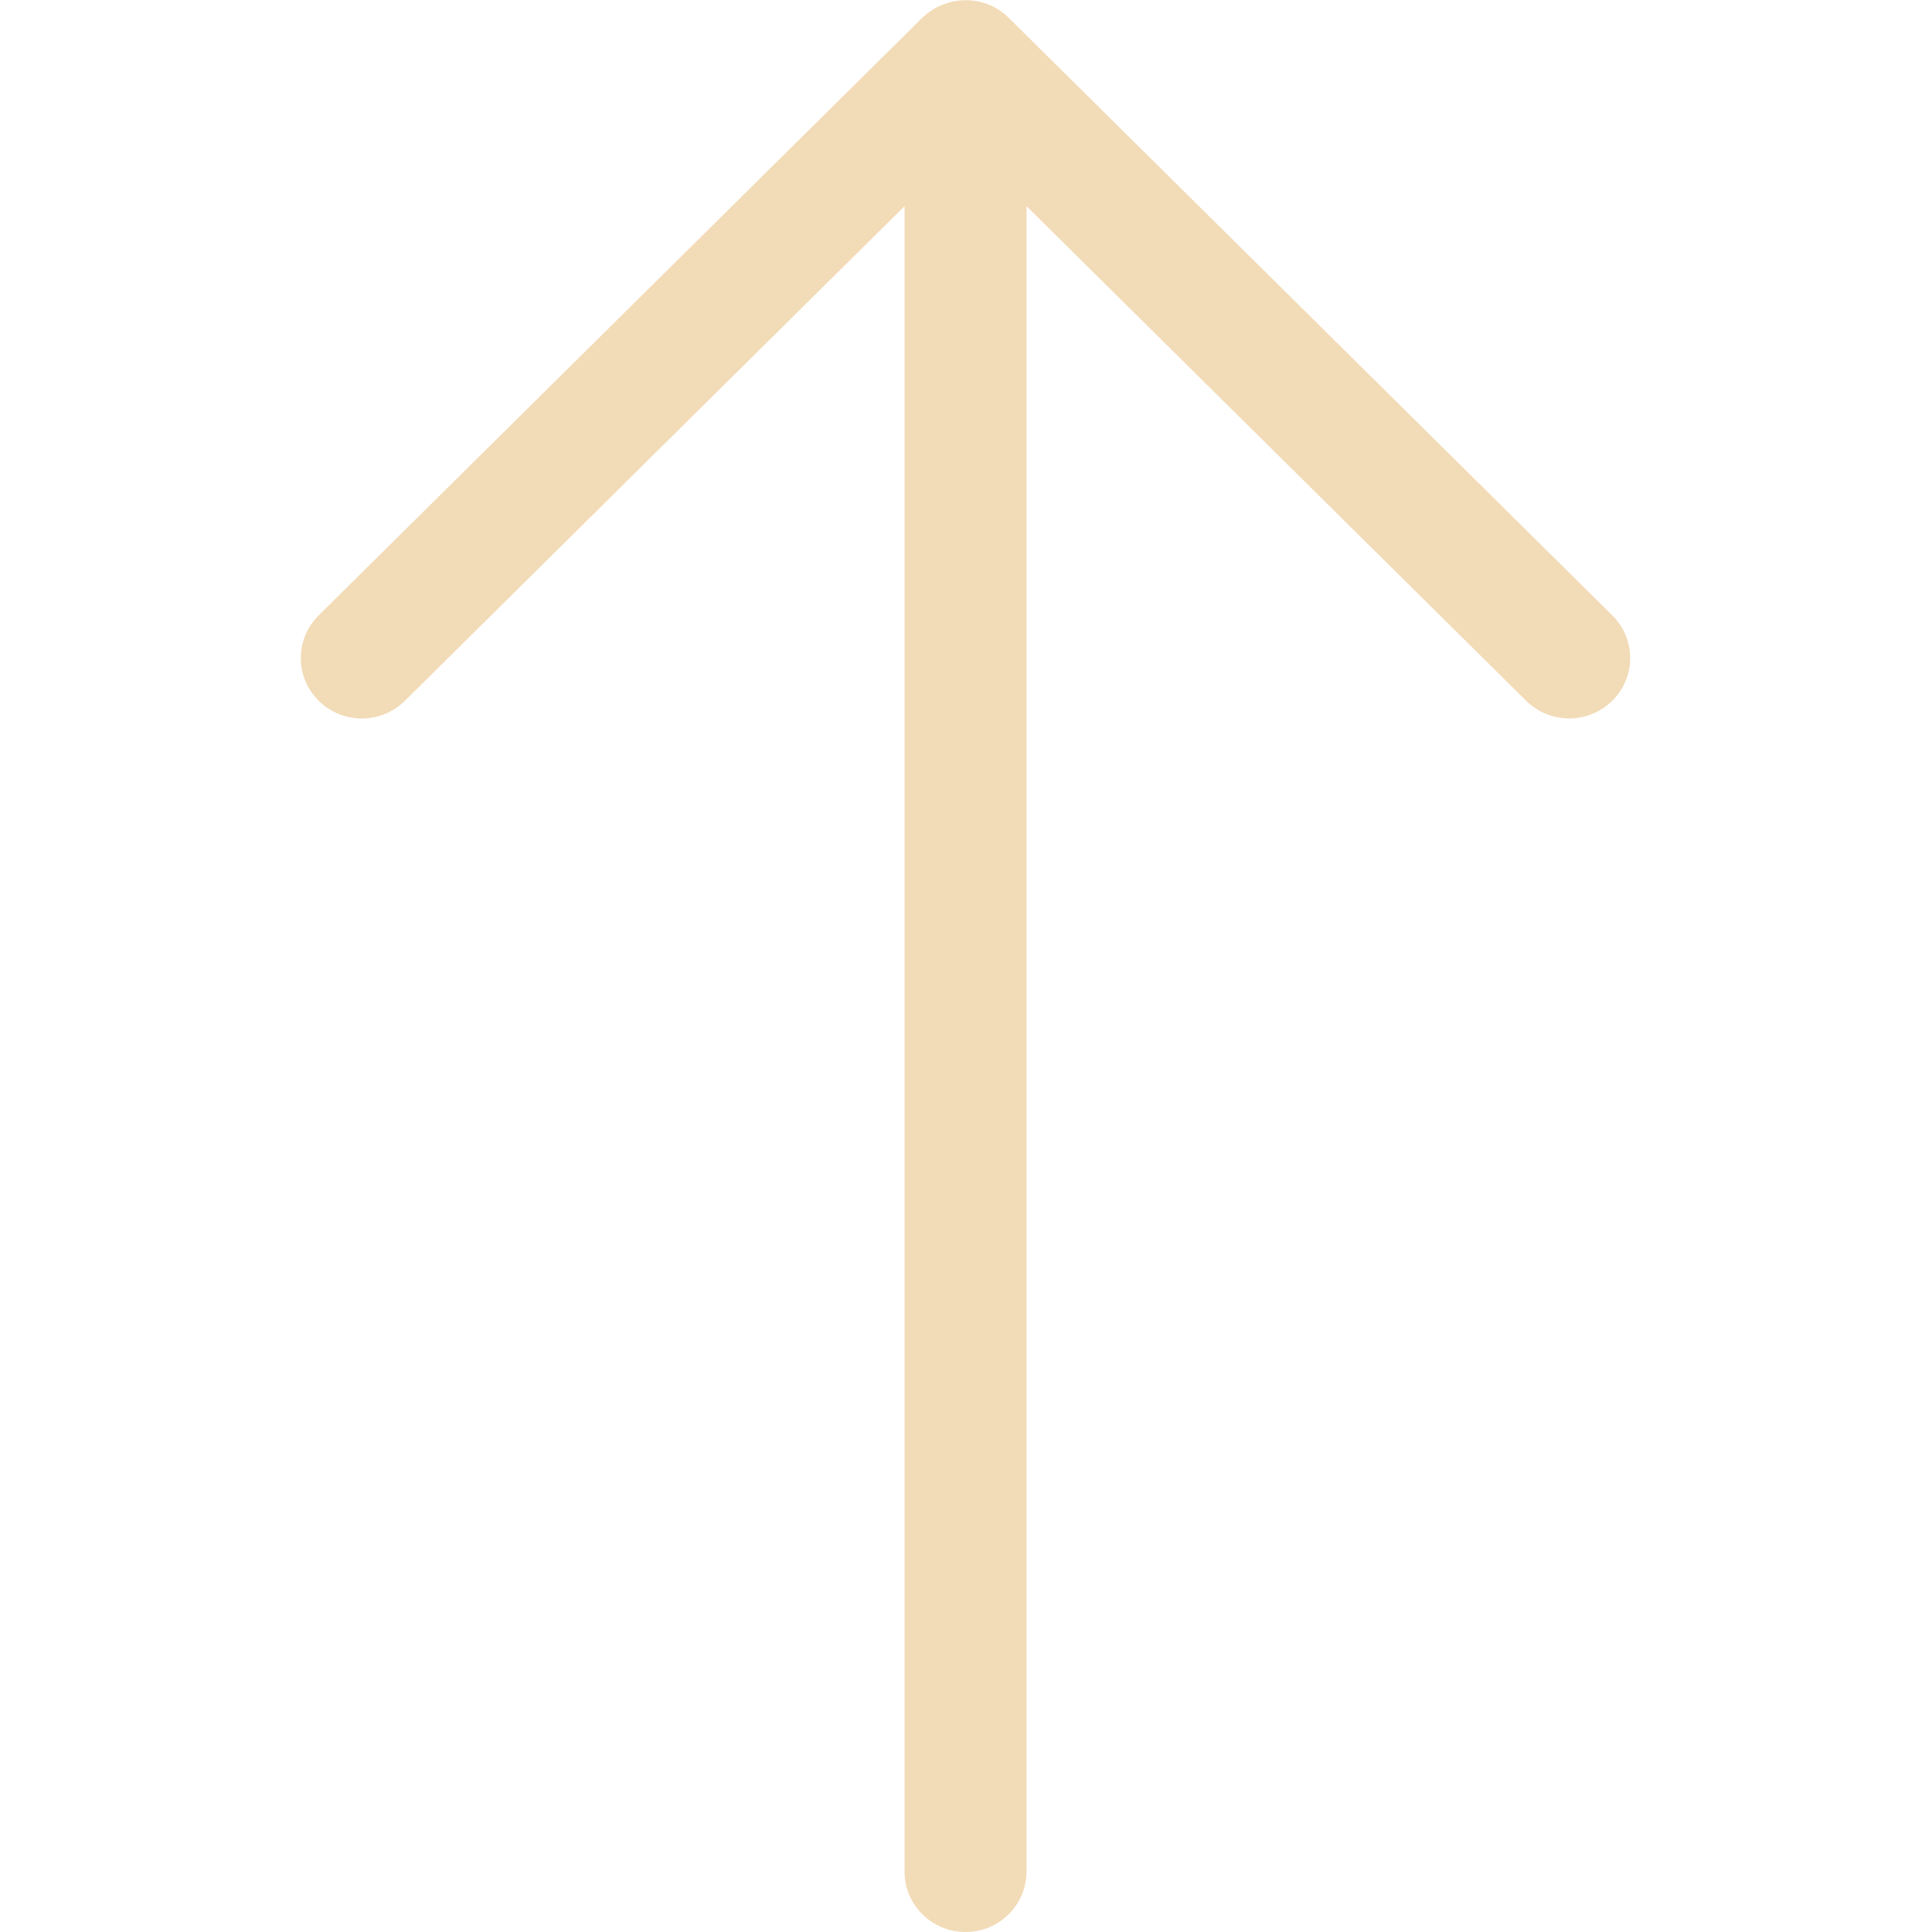
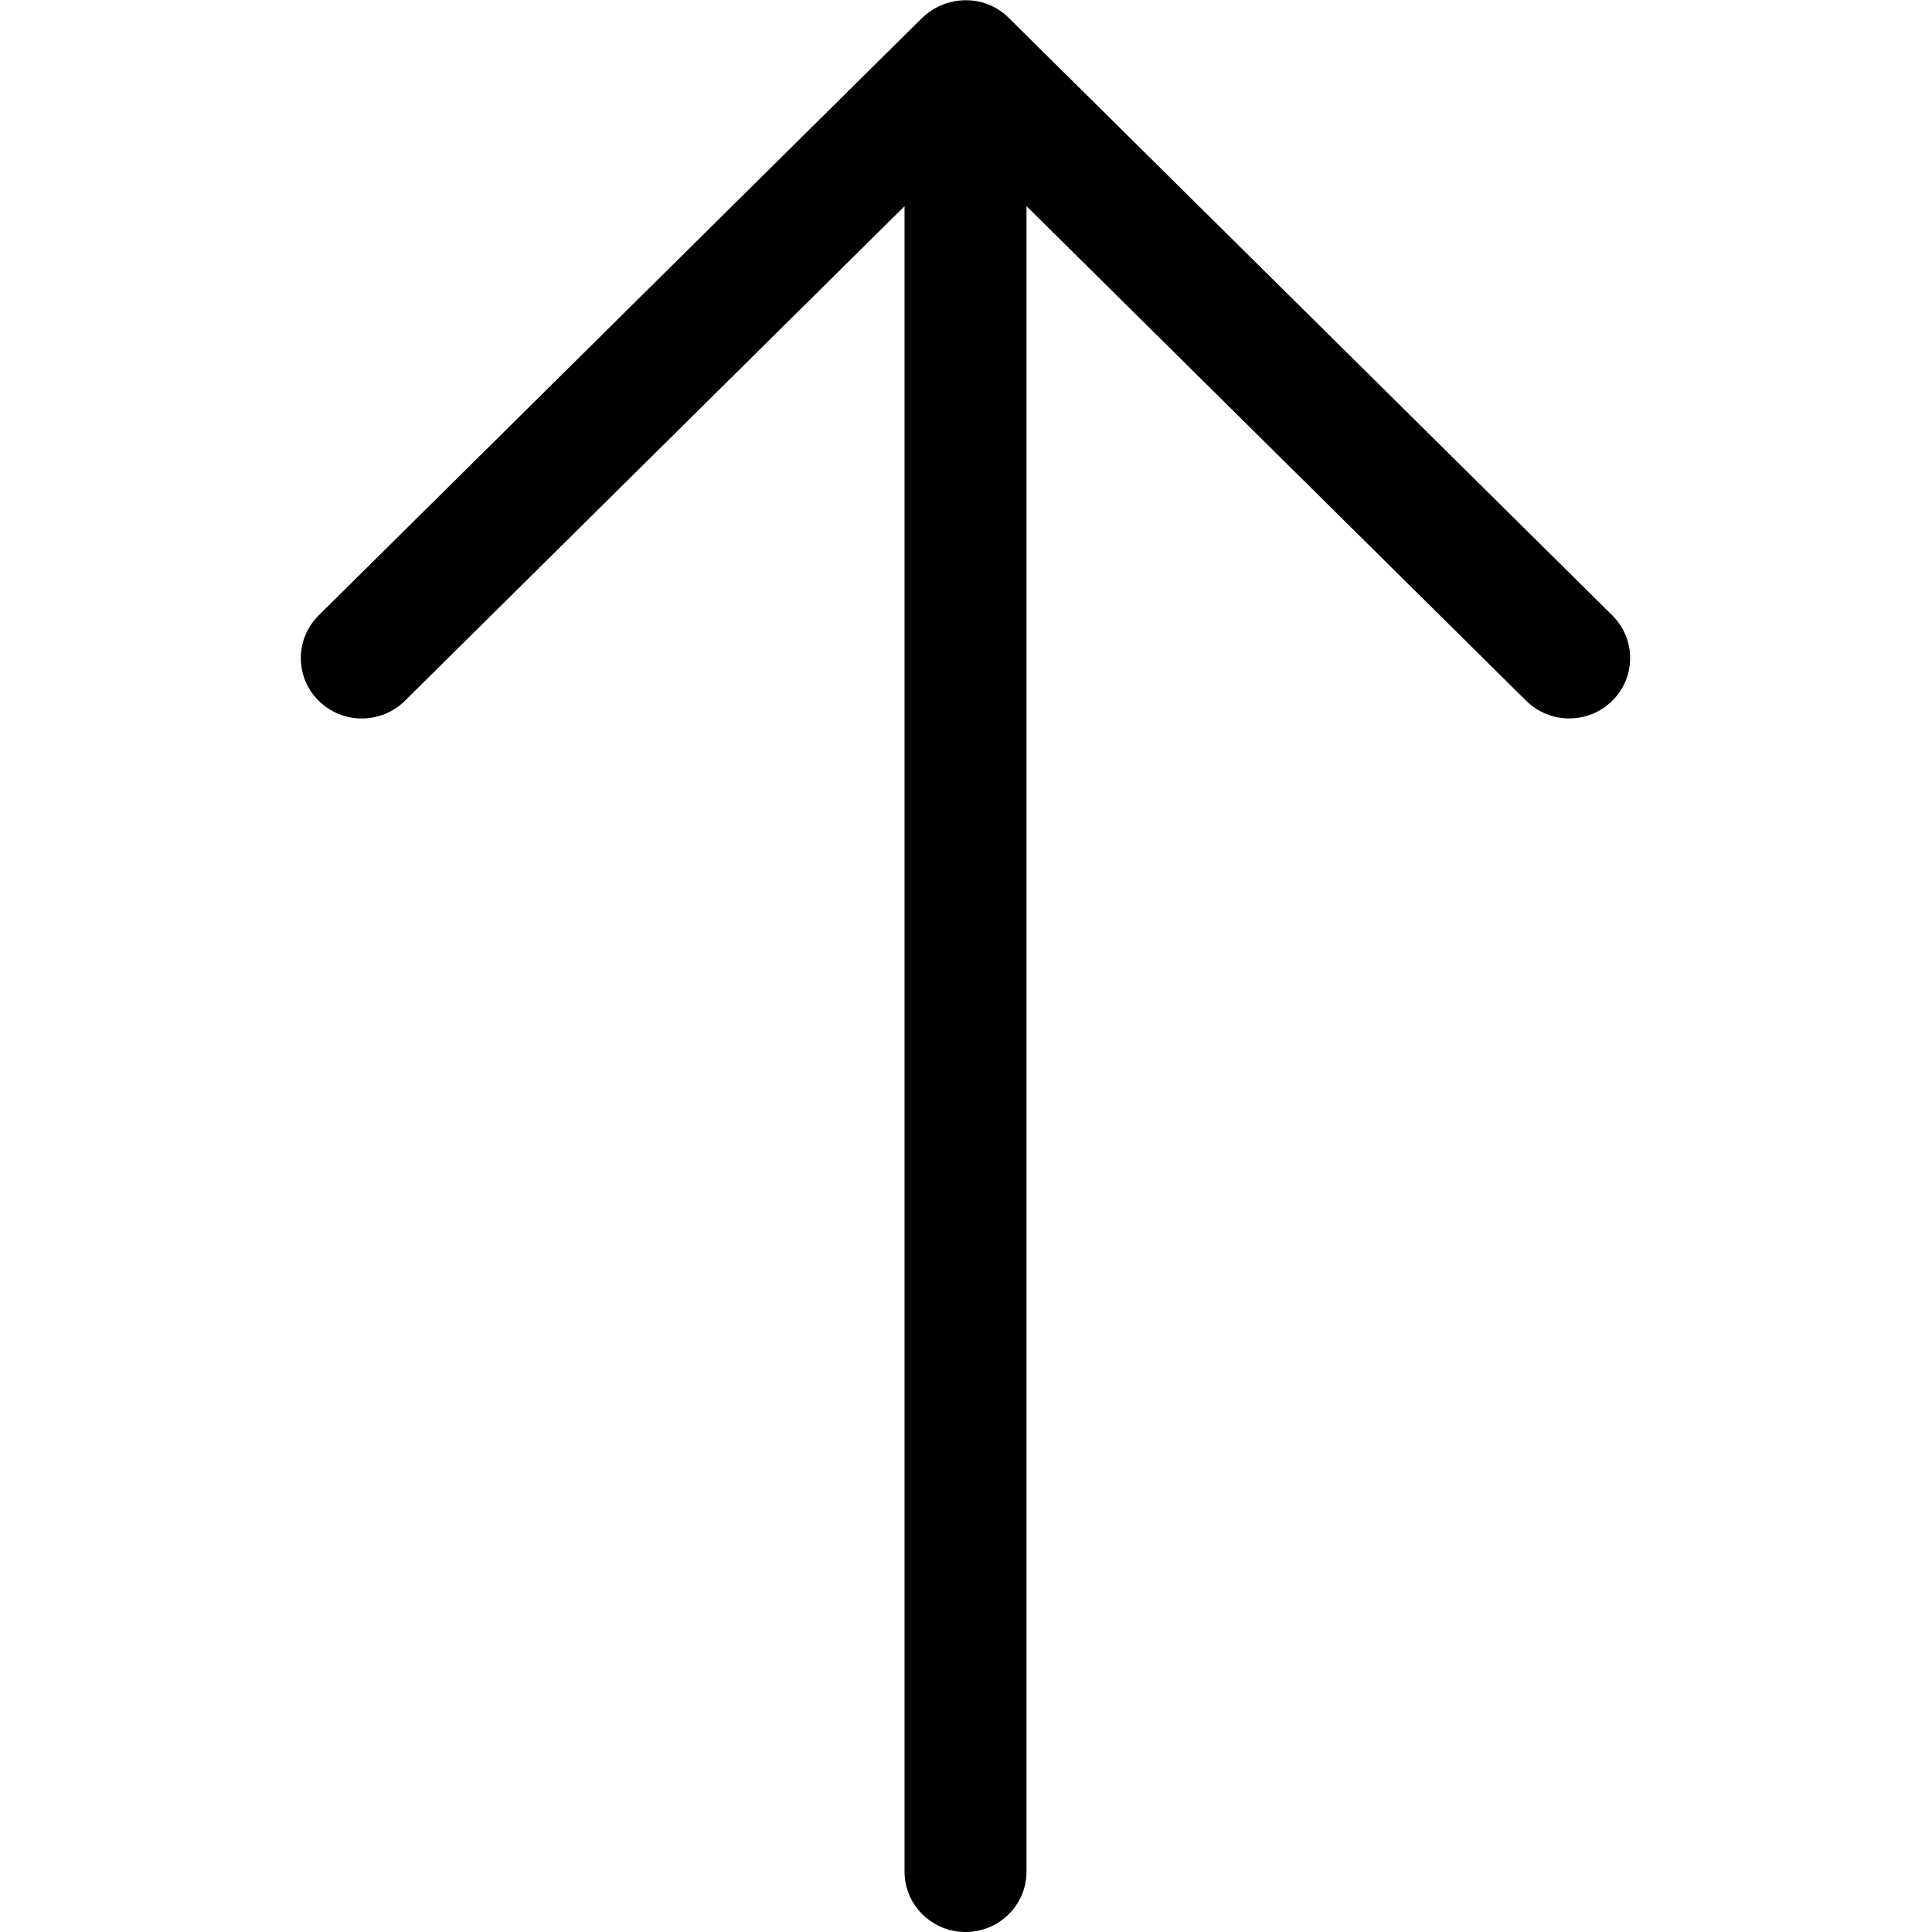
<svg xmlns="http://www.w3.org/2000/svg" enable-background="new 0 0 32 32" id="Слой_1" version="1.1" viewBox="0 0 32 32" xml:space="preserve">
-   <path clip-rule="evenodd" d="M26.704,10.192l-9.999-9.899  c-0.397-0.393-1.03-0.378-1.428,0l-9.999,9.9c-0.394,0.391-0.394,1.024,0,1.414c0.395,0.391,1.034,0.391,1.429,0l8.275-8.192V31  c0,0.552,0.452,1,1.01,1s1.01-0.448,1.01-1V3.414l8.275,8.192c0.394,0.391,1.034,0.391,1.428,0  C27.099,11.216,27.099,10.583,26.704,10.192z" fill="#f2dbb7" fill-rule="evenodd" id="Arrow_Upward" />
+   <path clip-rule="evenodd" d="M26.704,10.192l-9.999-9.899  c-0.397-0.393-1.03-0.378-1.428,0l-9.999,9.9c-0.394,0.391-0.394,1.024,0,1.414c0.395,0.391,1.034,0.391,1.429,0l8.275-8.192V31  c0,0.552,0.452,1,1.01,1s1.01-0.448,1.01-1V3.414l8.275,8.192c0.394,0.391,1.034,0.391,1.428,0  C27.099,11.216,27.099,10.583,26.704,10.192z" fill="black" fill-rule="evenodd" id="Arrow_Upward" />
  <g />
  <g />
  <g />
  <g />
  <g />
  <g />
</svg>
